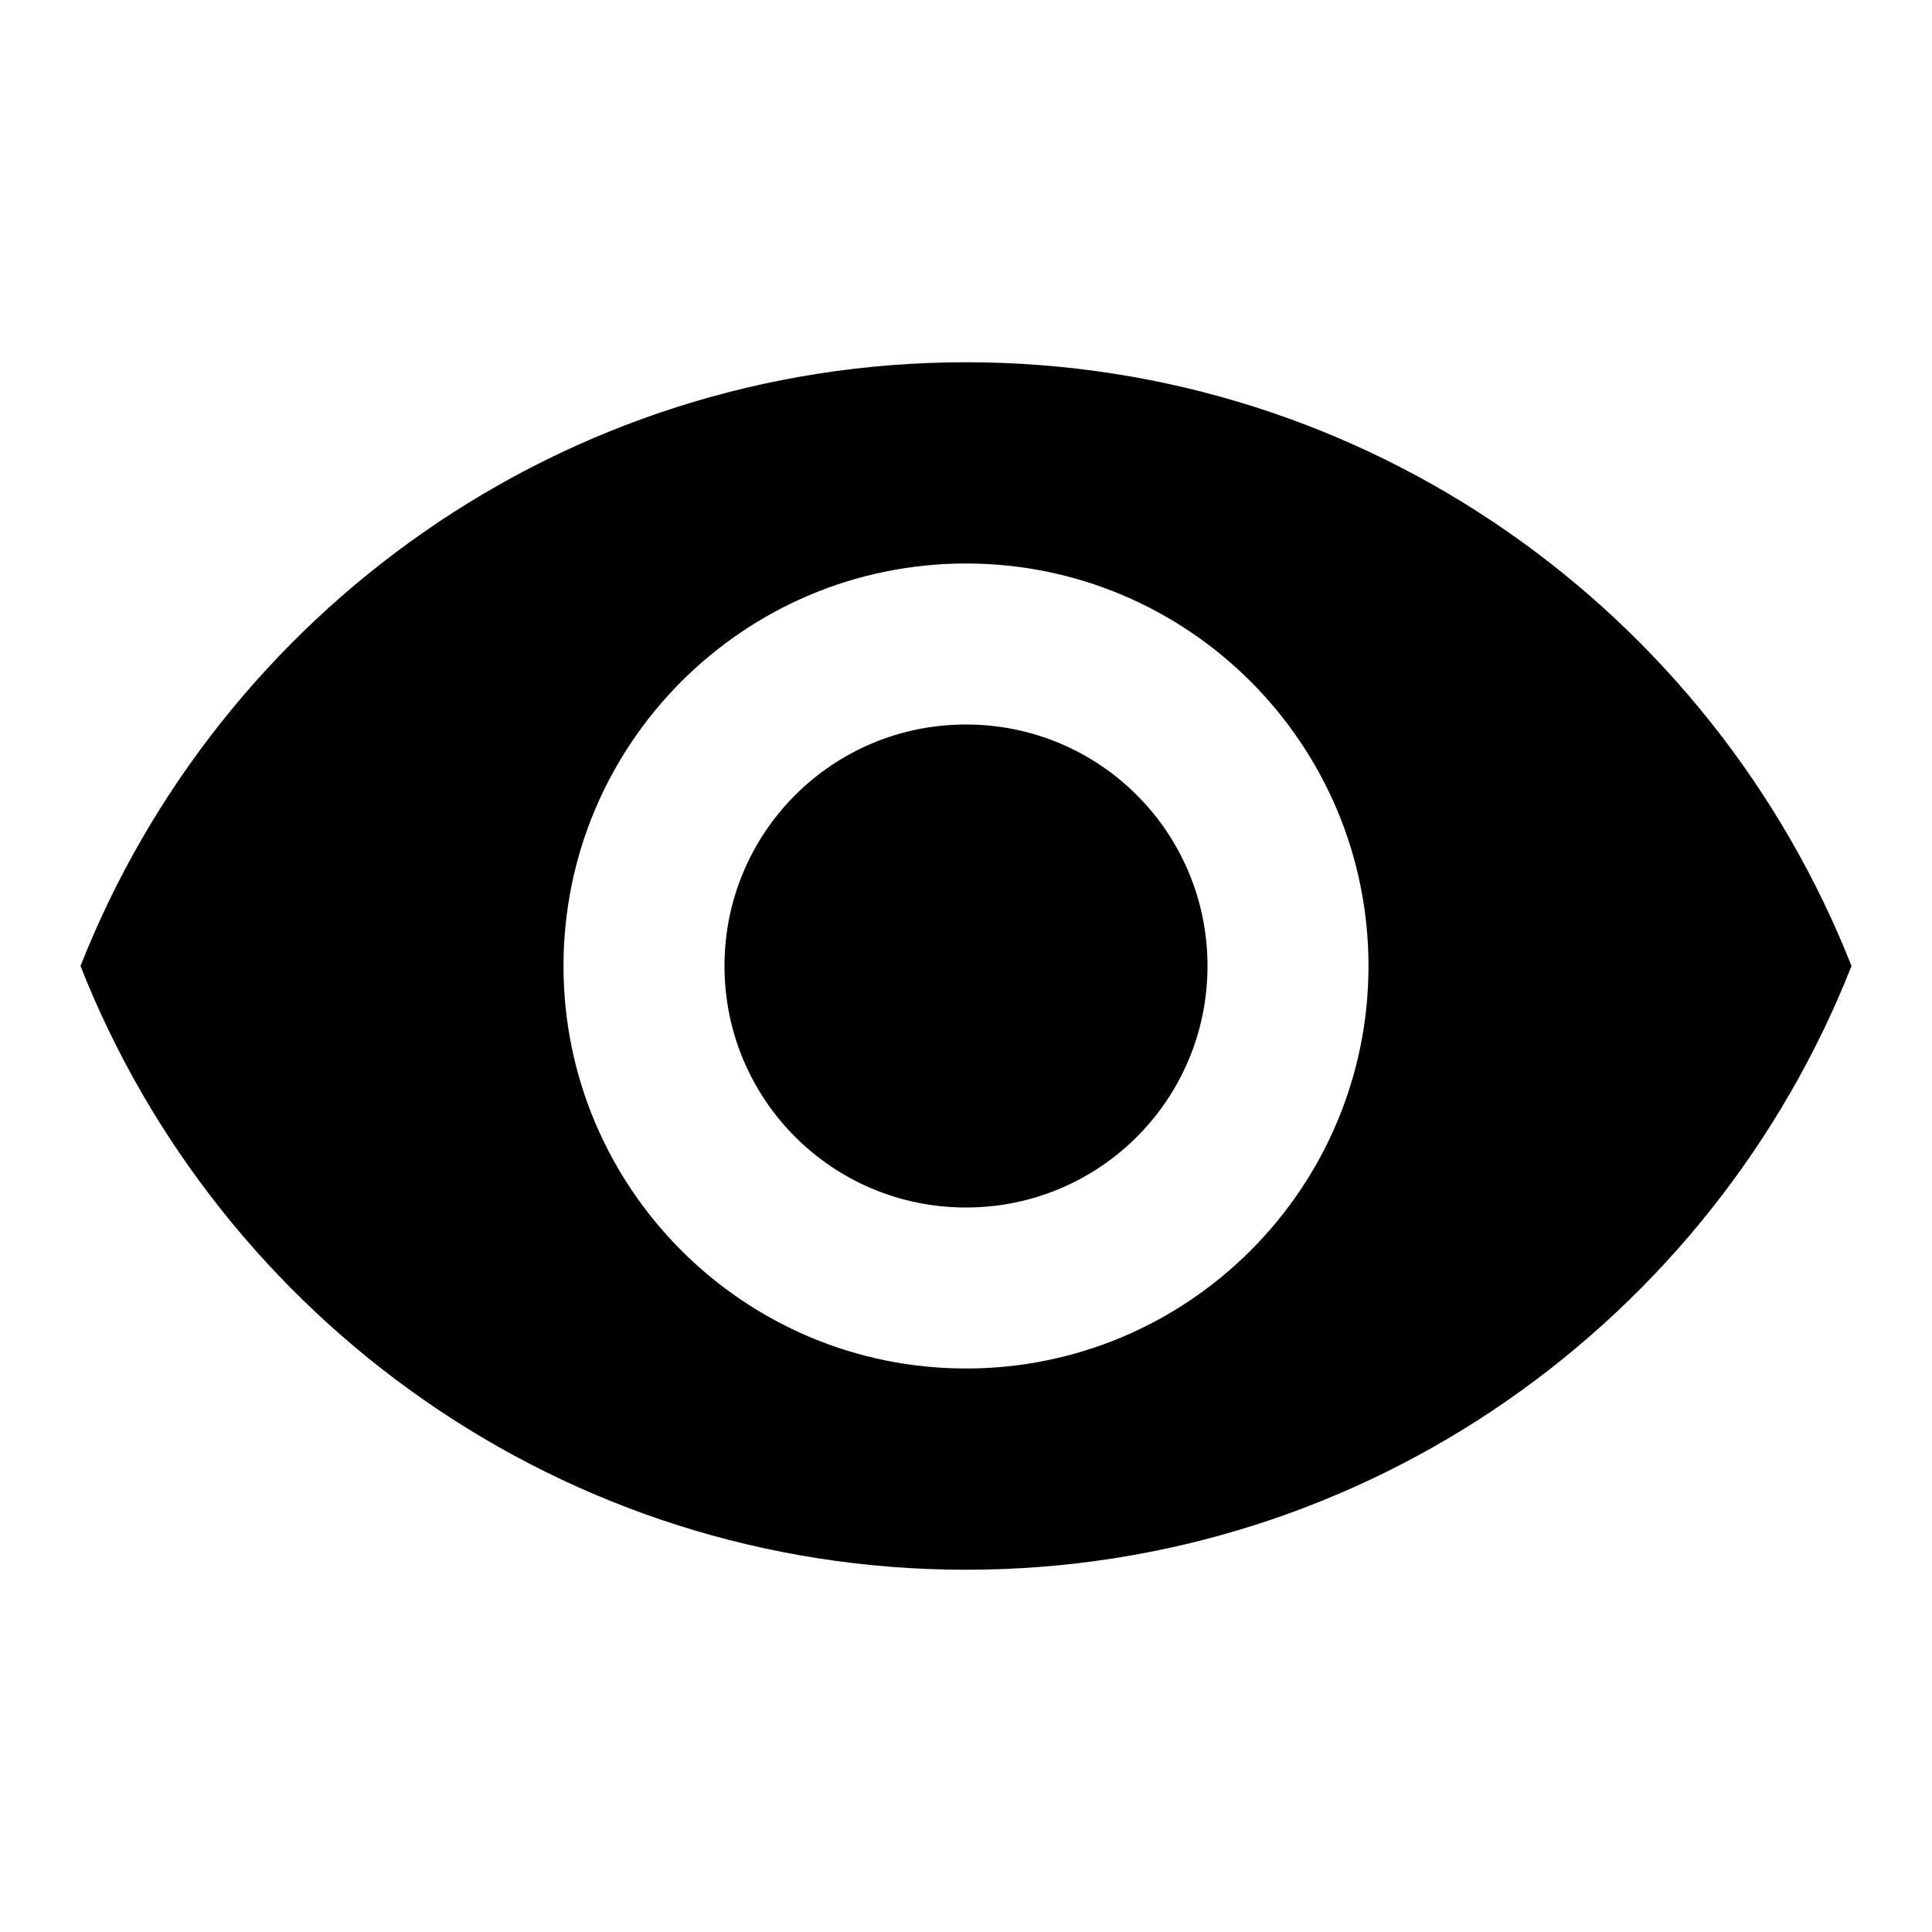
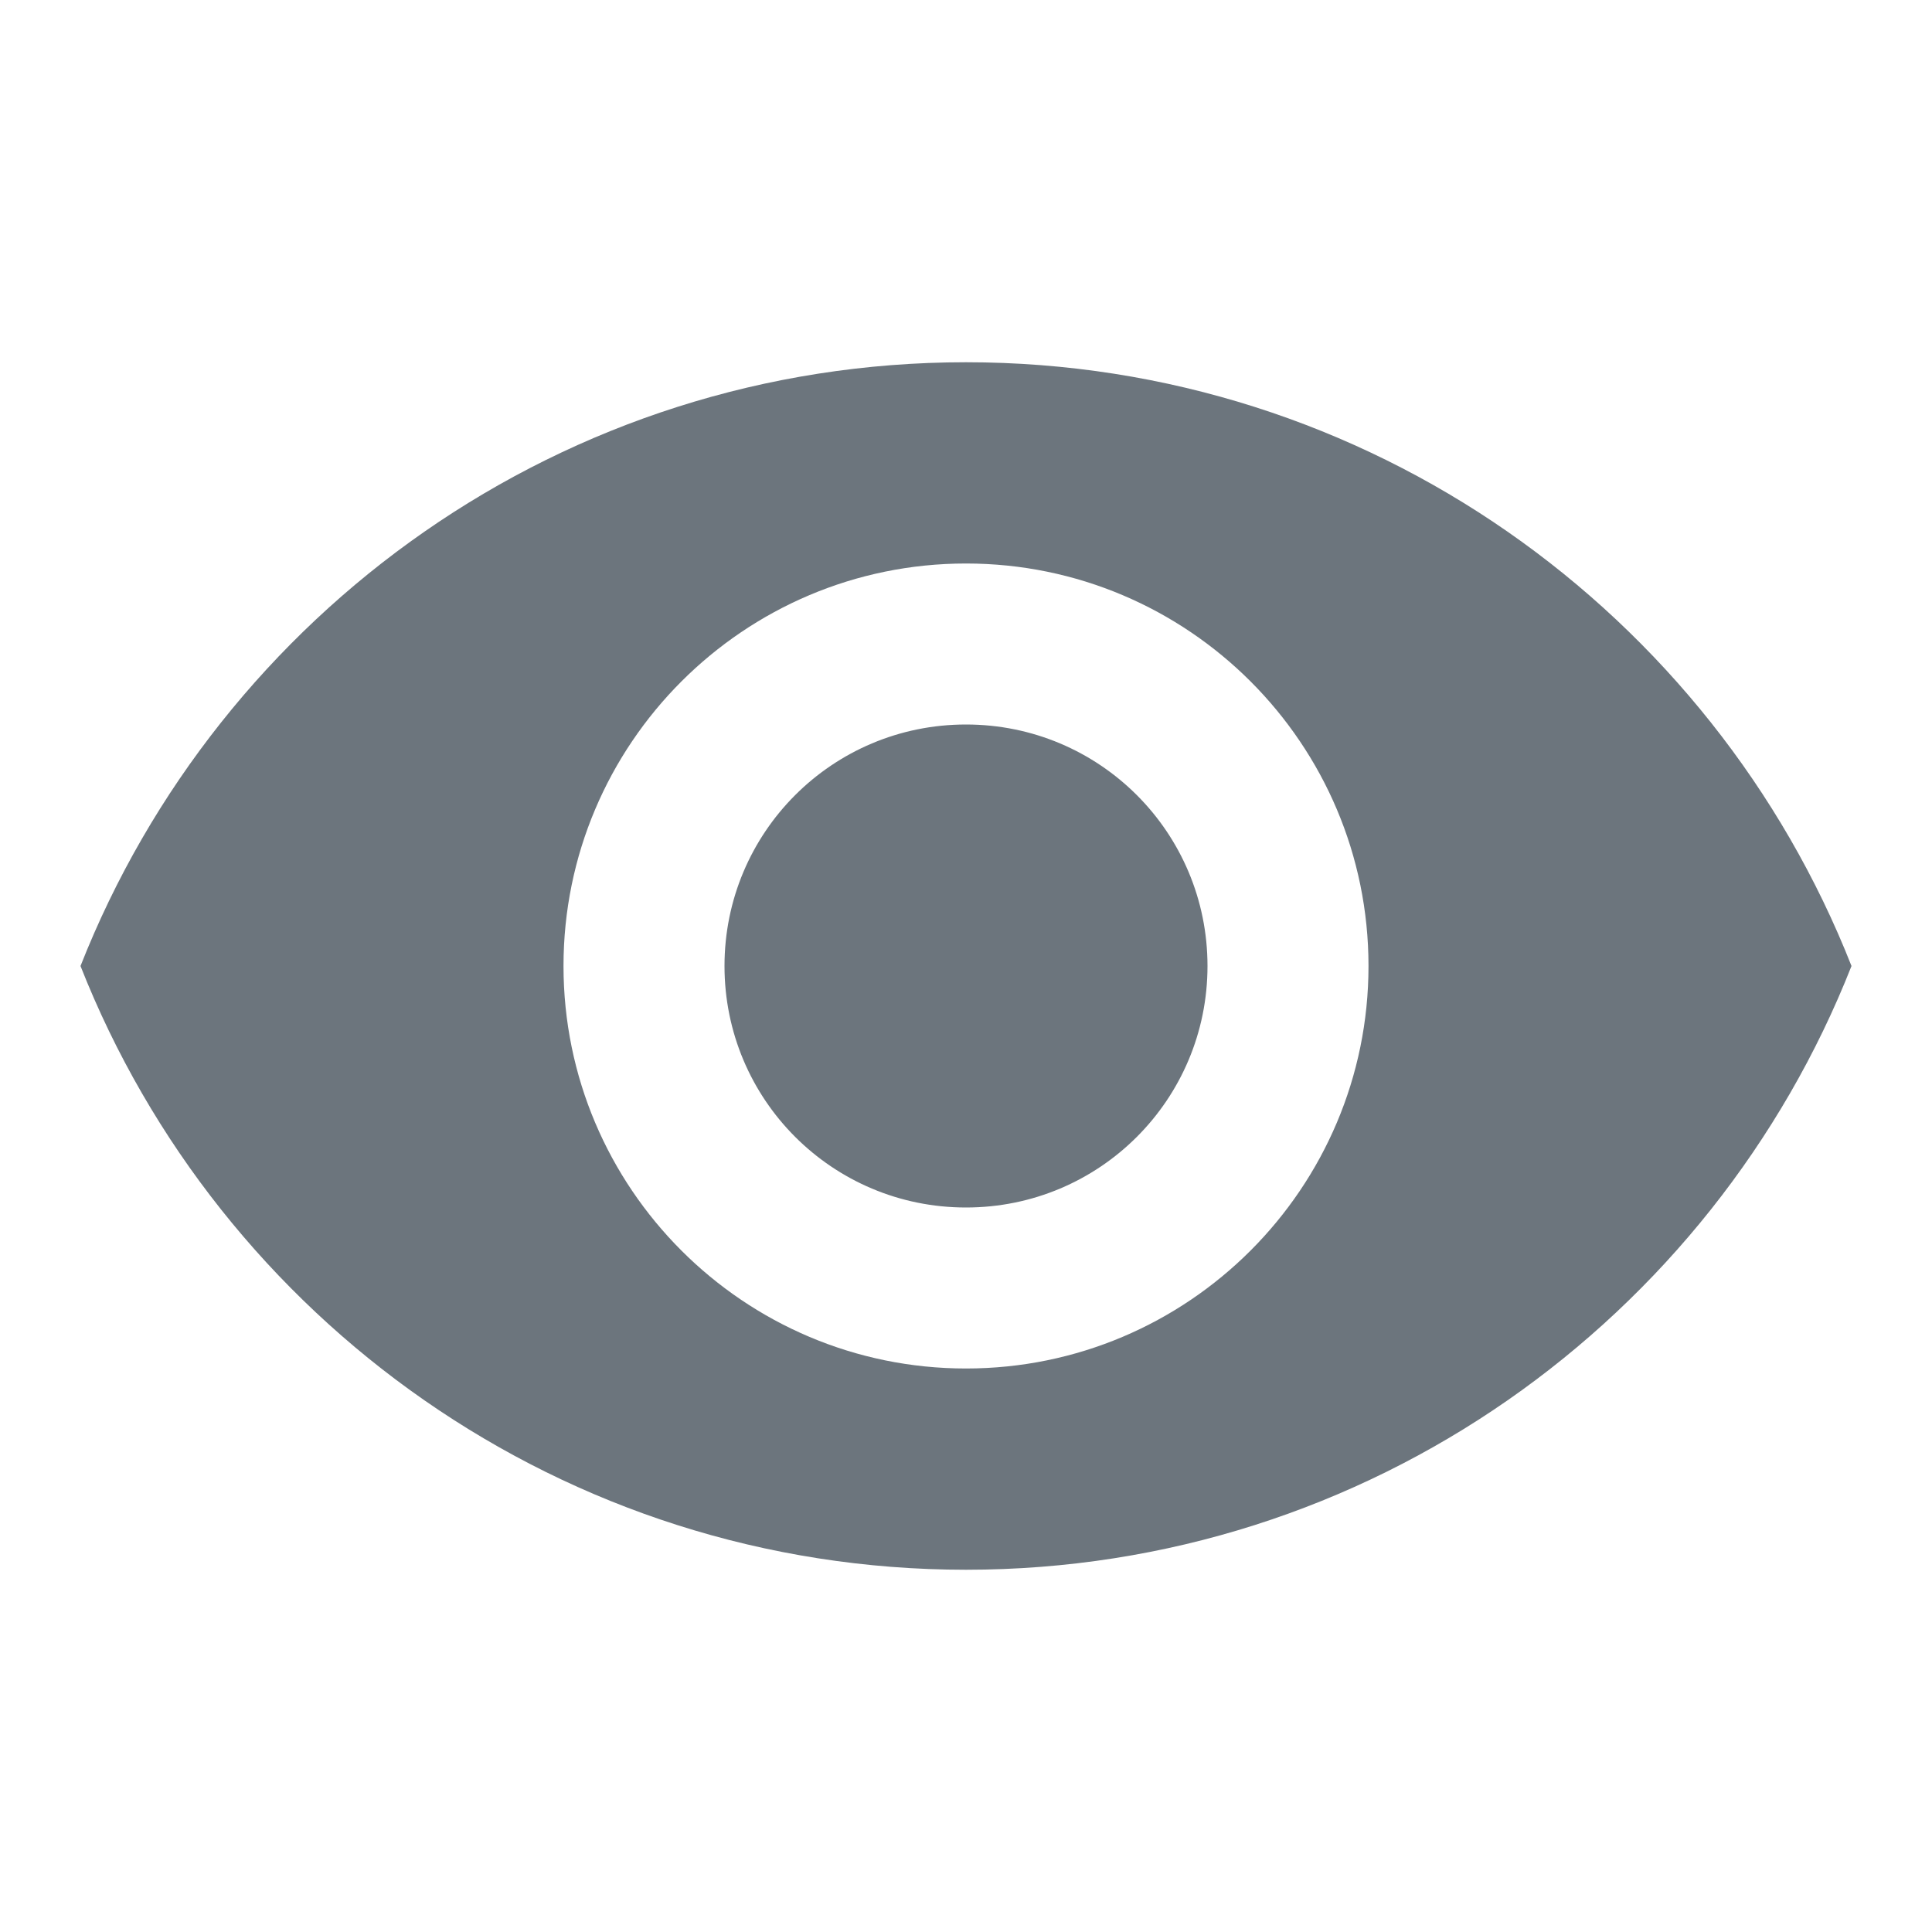
- <svg xmlns="http://www.w3.org/2000/svg" width="24" height="24" viewBox="0 0 24 24">
+ <svg xmlns="http://www.w3.org/2000/svg" fill="#6C757D" width="24" height="24" viewBox="0 0 24 24">
  <path d="M0 0h24v24H0z" fill="none" />
  <path d="M12 4.5C7 4.5 2.73 7.61 1 12c1.73 4.39 6 7.5 11 7.5s9.27-3.11 11-7.5c-1.73-4.39-6-7.5-11-7.5zM12 17c-2.76 0-5-2.24-5-5s2.24-5 5-5 5 2.24 5 5-2.24 5-5 5zm0-8c-1.66 0-3 1.34-3 3s1.34 3 3 3 3-1.34 3-3-1.34-3-3-3z" />
</svg>
